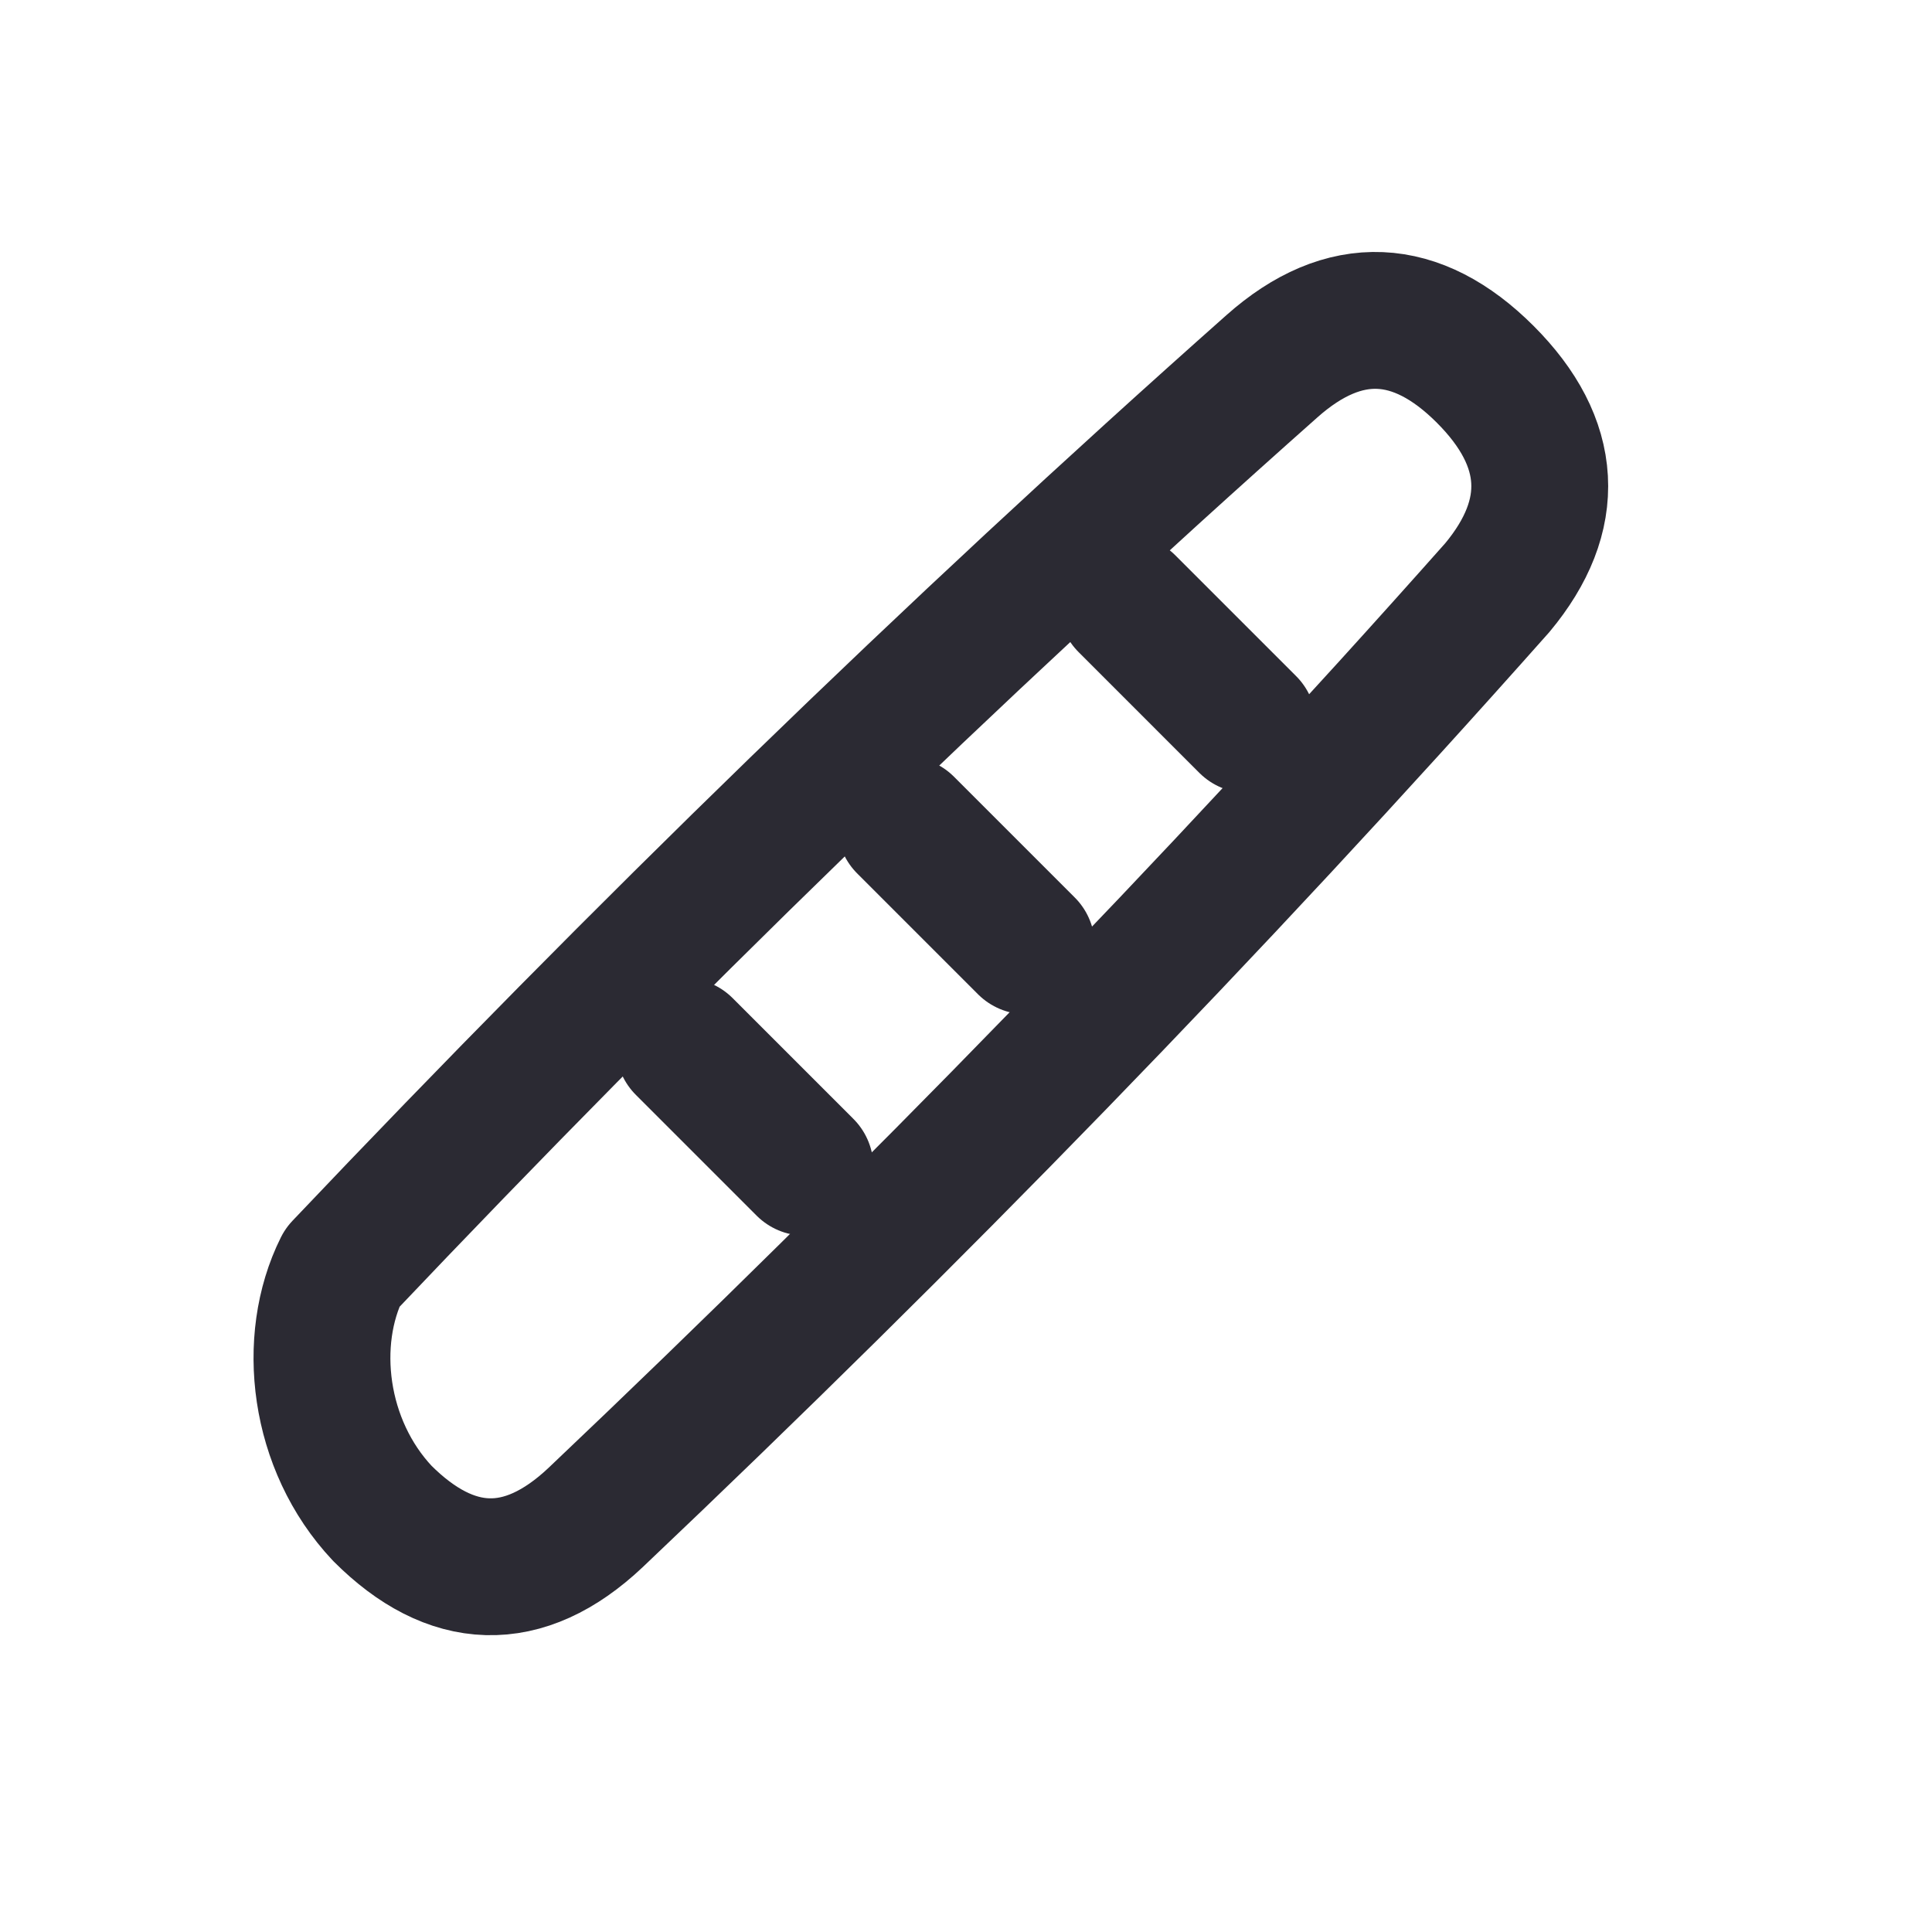
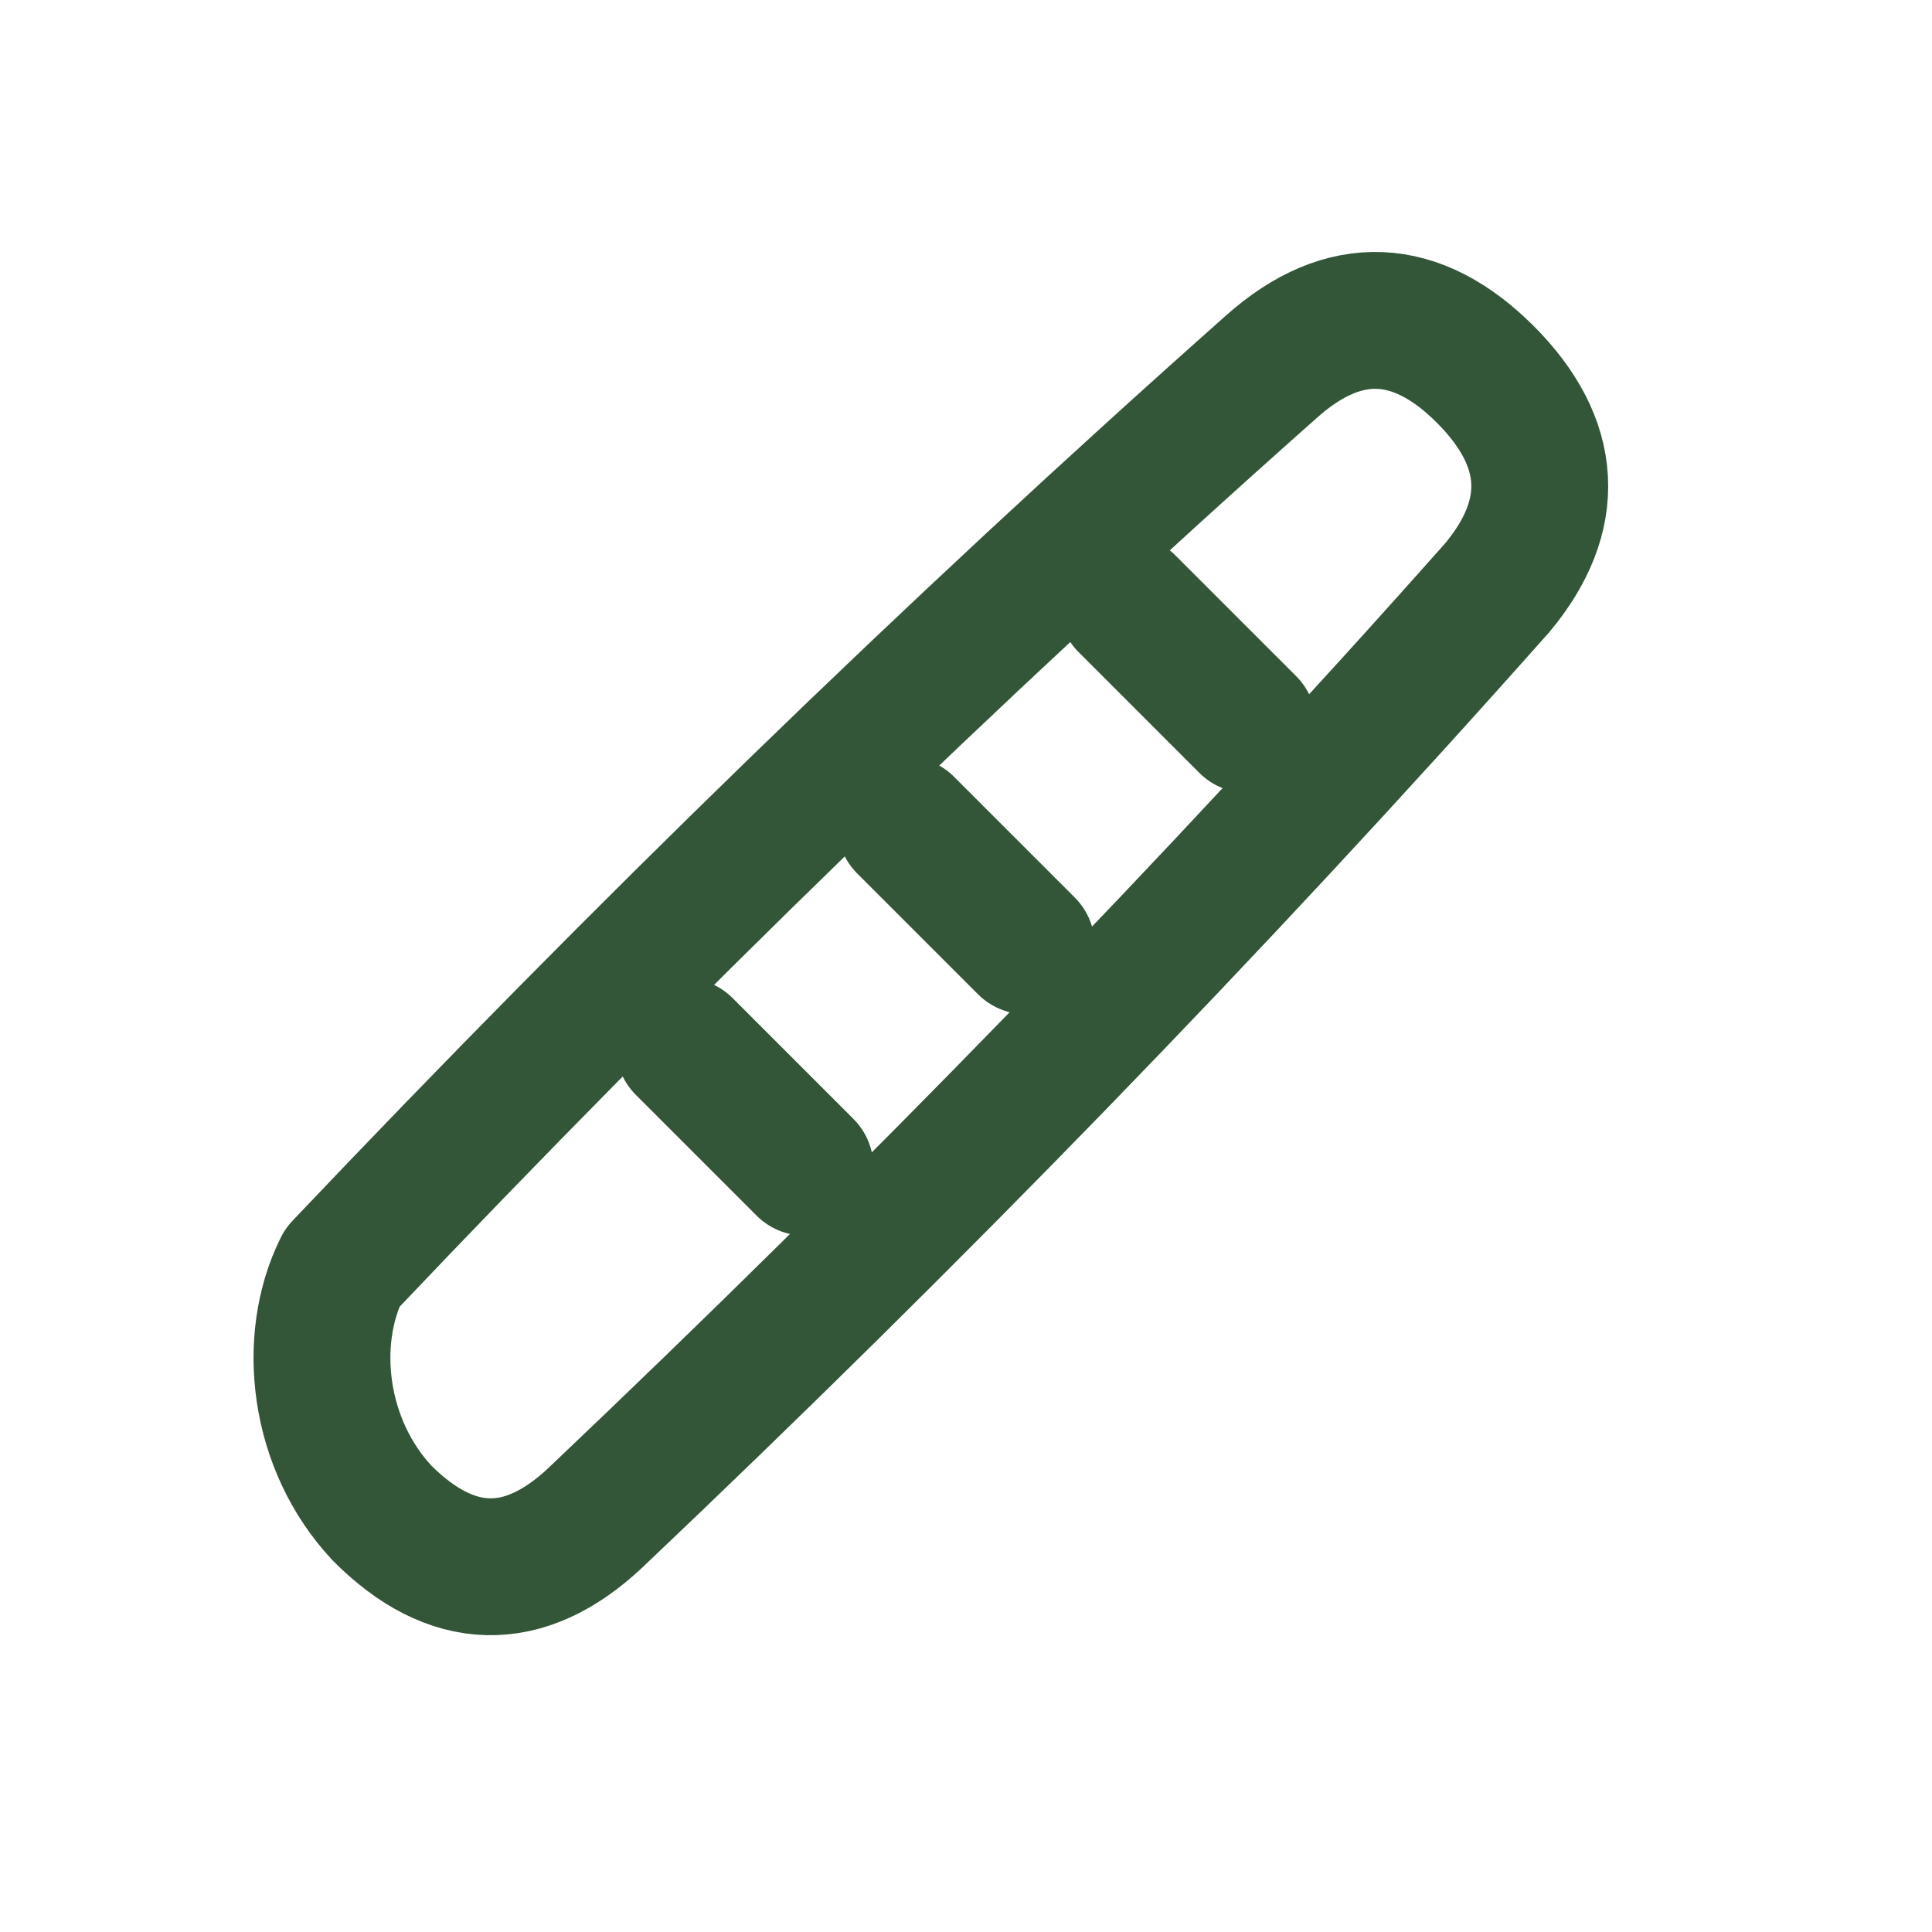
- <svg xmlns="http://www.w3.org/2000/svg" width="48" height="48" viewBox="0 0 48 48" fill="none" stroke="#2b2a33" stroke-width="3.4" stroke-linecap="round" stroke-linejoin="round">
+ <svg xmlns="http://www.w3.org/2000/svg" width="48" height="48" viewBox="0 0 48 48" fill="none" stroke="#325637" stroke-width="3.4" stroke-linecap="round" stroke-linejoin="round">
  <path d="M 8.5 31.5 C 15.9 23.7, 23.6 16.2, 31.6 9.1 C 33.4 7.5, 35.2 7.6, 36.9 9.3 C 38.6 11, 38.7 12.8, 37.2 14.6 C 30.1 22.6, 22.6 30.3, 14.8 37.7 C 13 39.4, 11.2 39.3, 9.5 37.6 C 7.9 35.9, 7.6 33.3, 8.5 31.5 Z" />
  <path d="M 17 26 C 18 27, 19 28, 20 29" />
  <path d="M 22.5 20.5 C 23.5 21.5, 24.5 22.5, 25.5 23.5" />
  <path d="M 28 15 C 29 16, 30 17, 31 18" />
</svg>
